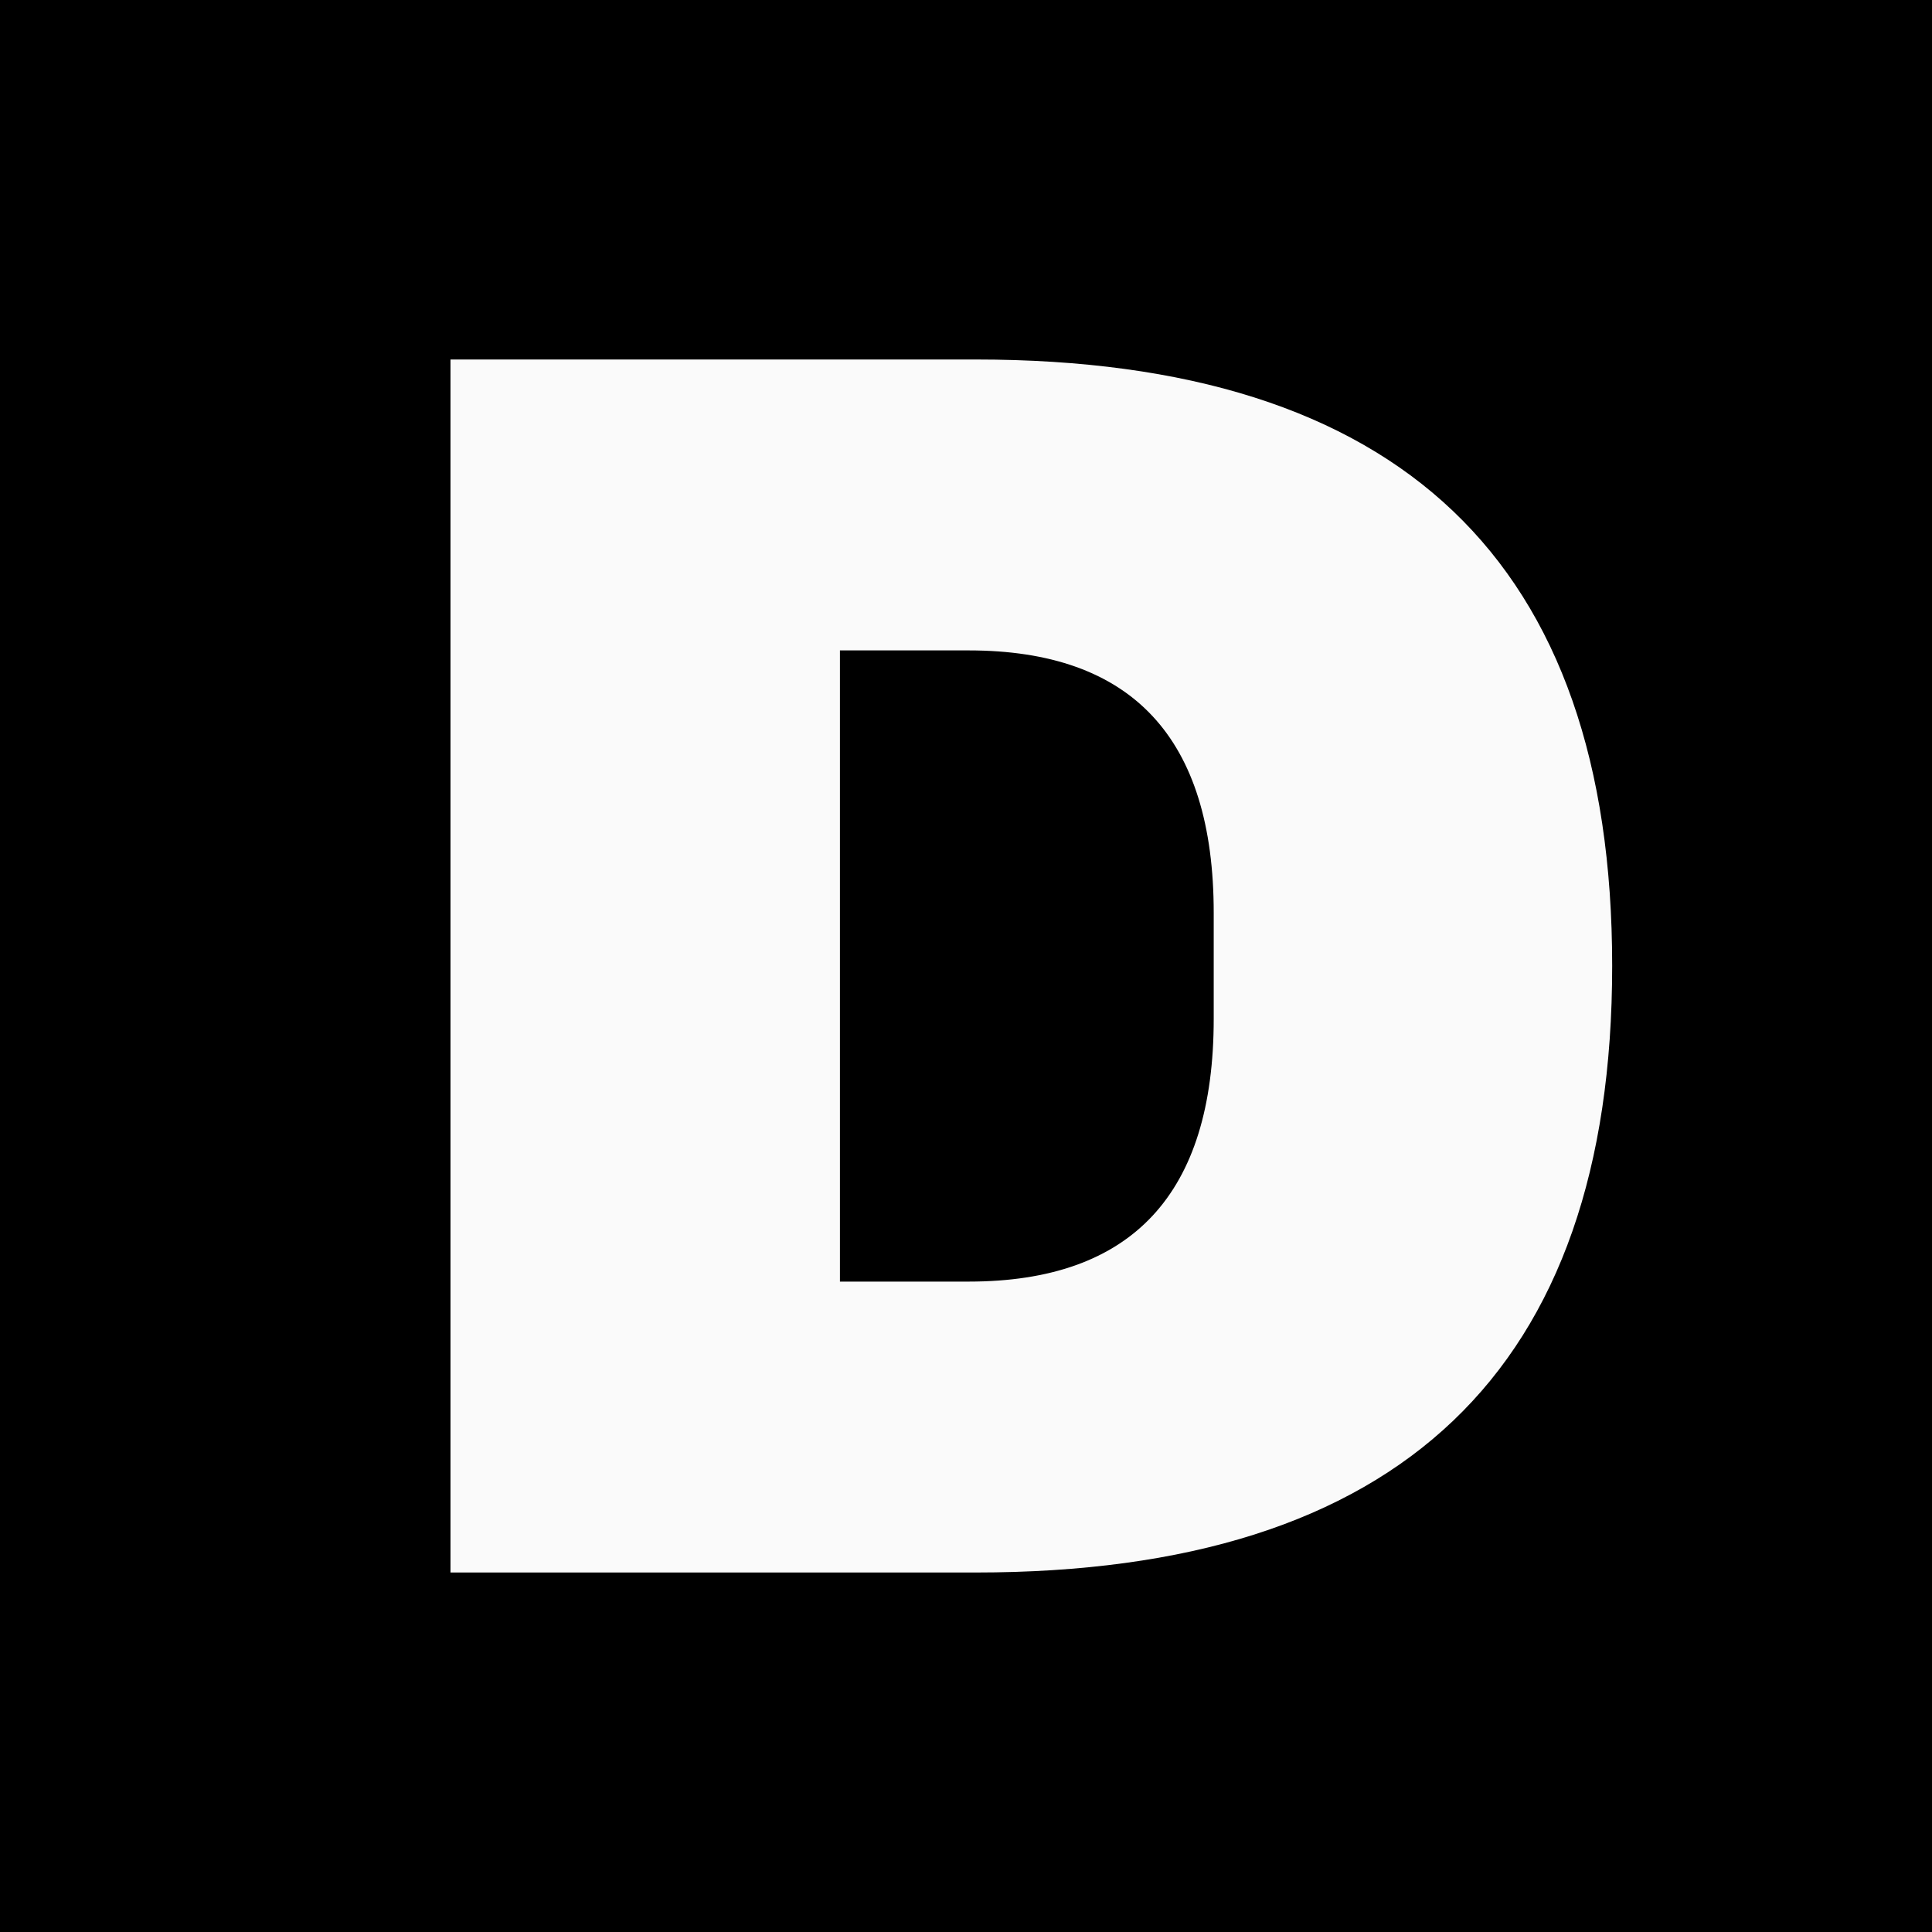
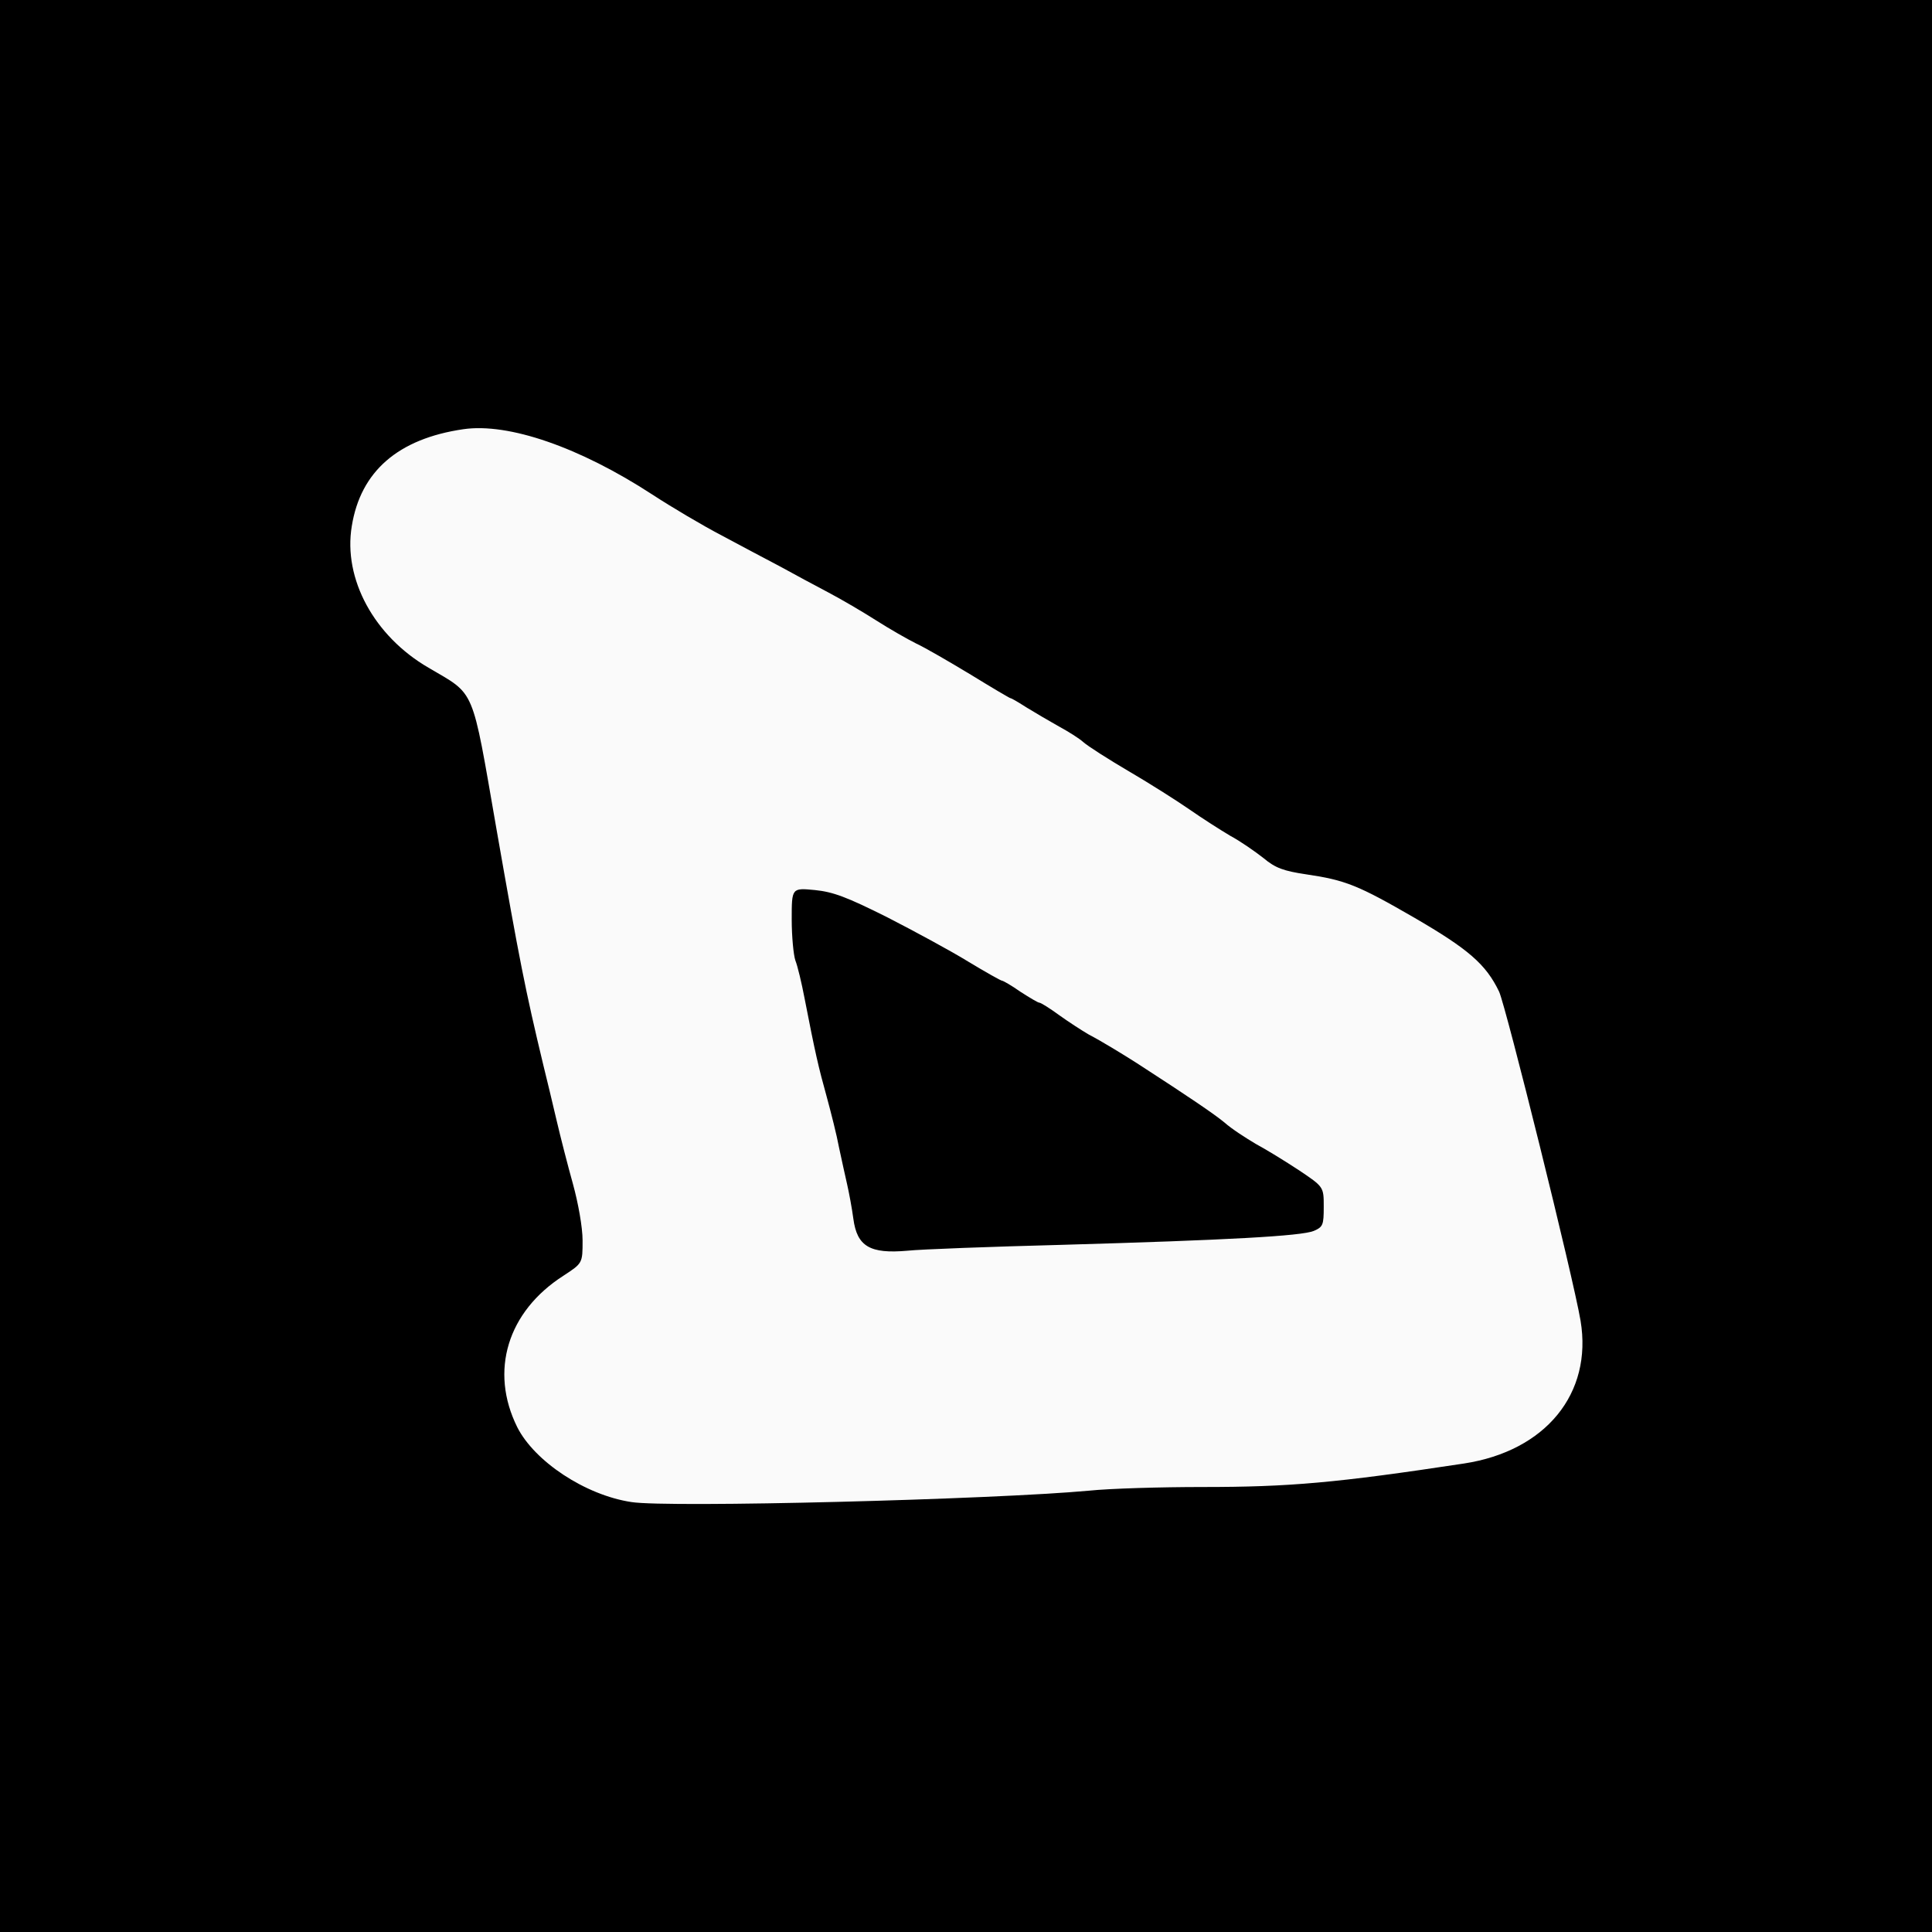
- <svg xmlns="http://www.w3.org/2000/svg" viewBox="-18.14 -89.19 109.58 109.58">
-   <rect x="-18.14" y="-89.19" width="109.58" height="109.58" fill="#000000" />
-   <path d="M37.20,-68.80 Q73.30,-68.80 73.30,-34.41 Q73.30,-0.00 37.20,-0.00 L7.41,-0.00 L7.41,-68.80 L37.20,-68.80 Z M29.50,-16.50 L36.80,-16.50 Q50.70,-16.50 50.70,-31.41 L50.70,-37.41 Q50.70,-52.30 36.80,-52.30 L29.50,-52.30 L29.50,-16.50 Z" fill="#FAFAFA" />
+ <svg xmlns="http://www.w3.org/2000/svg" viewBox="-84.78 -106.28 526.56 526.56">
+   <rect x="-84.78" y="-106.28" width="526.56" height="526.56" fill="#000000" />
+   <g transform="translate(0,314) scale(0.1,-0.1)" fill="#FAFAFA" stroke="none">
+     <path d="M415 3033 c-178 -26 -280 -115 -304 -264 -24 -144 61 -300 209 -386 129 -76 117 -47 185 -438 63 -360 79 -441 128 -645 9 -36 25 -103 36 -150 11 -47 31 -125 45 -175 14 -51 26 -117 26 -153 0 -62 0 -62 -52 -96 -153 -98 -202 -260 -126 -413 47 -93 185 -185 311 -204 99 -16 987 7 1247 31 58 6 197 10 310 10 236 0 363 11 712 64 223 34 351 191 318 389 -20 119 -203 855 -222 897 -36 75 -84 116 -230 201 -154 89 -188 103 -297 119 -60 9 -83 17 -115 44 -23 18 -63 46 -91 61 -27 16 -77 48 -110 71 -33 23 -107 70 -165 104 -58 34 -114 70 -125 80 -11 10 -41 29 -67 43 -25 14 -64 37 -87 51 -22 14 -42 26 -45 26 -2 0 -51 29 -108 64 -58 35 -125 74 -149 85 -24 12 -73 40 -109 63 -36 23 -94 57 -130 76 -36 19 -94 50 -130 70 -36 19 -108 57 -160 85 -52 27 -138 78 -190 112 -198 129 -392 196 -515 178z m1155 -1330 c74 -38 174 -92 221 -121 48 -29 89 -52 92 -52 3 0 26 -13 50 -30 25 -16 48 -30 52 -30 4 0 28 -15 54 -34 25 -18 62 -42 81 -53 33 -17 95 -55 131 -78 142 -92 210 -138 239 -162 19 -17 58 -42 85 -58 28 -15 80 -47 118 -72 67 -45 67 -45 67 -99 0 -50 -2 -55 -27 -66 -34 -14 -233 -25 -688 -38 -192 -5 -382 -12 -420 -16 -102 -9 -137 12 -147 87 -4 30 -12 72 -17 94 -5 22 -15 67 -22 100 -6 33 -22 96 -34 140 -22 79 -31 118 -60 267 -8 42 -19 88 -25 103 -5 14 -10 65 -10 112 0 86 0 86 63 80 50 -5 87 -19 197 -74z" />
+   </g>
</svg>
